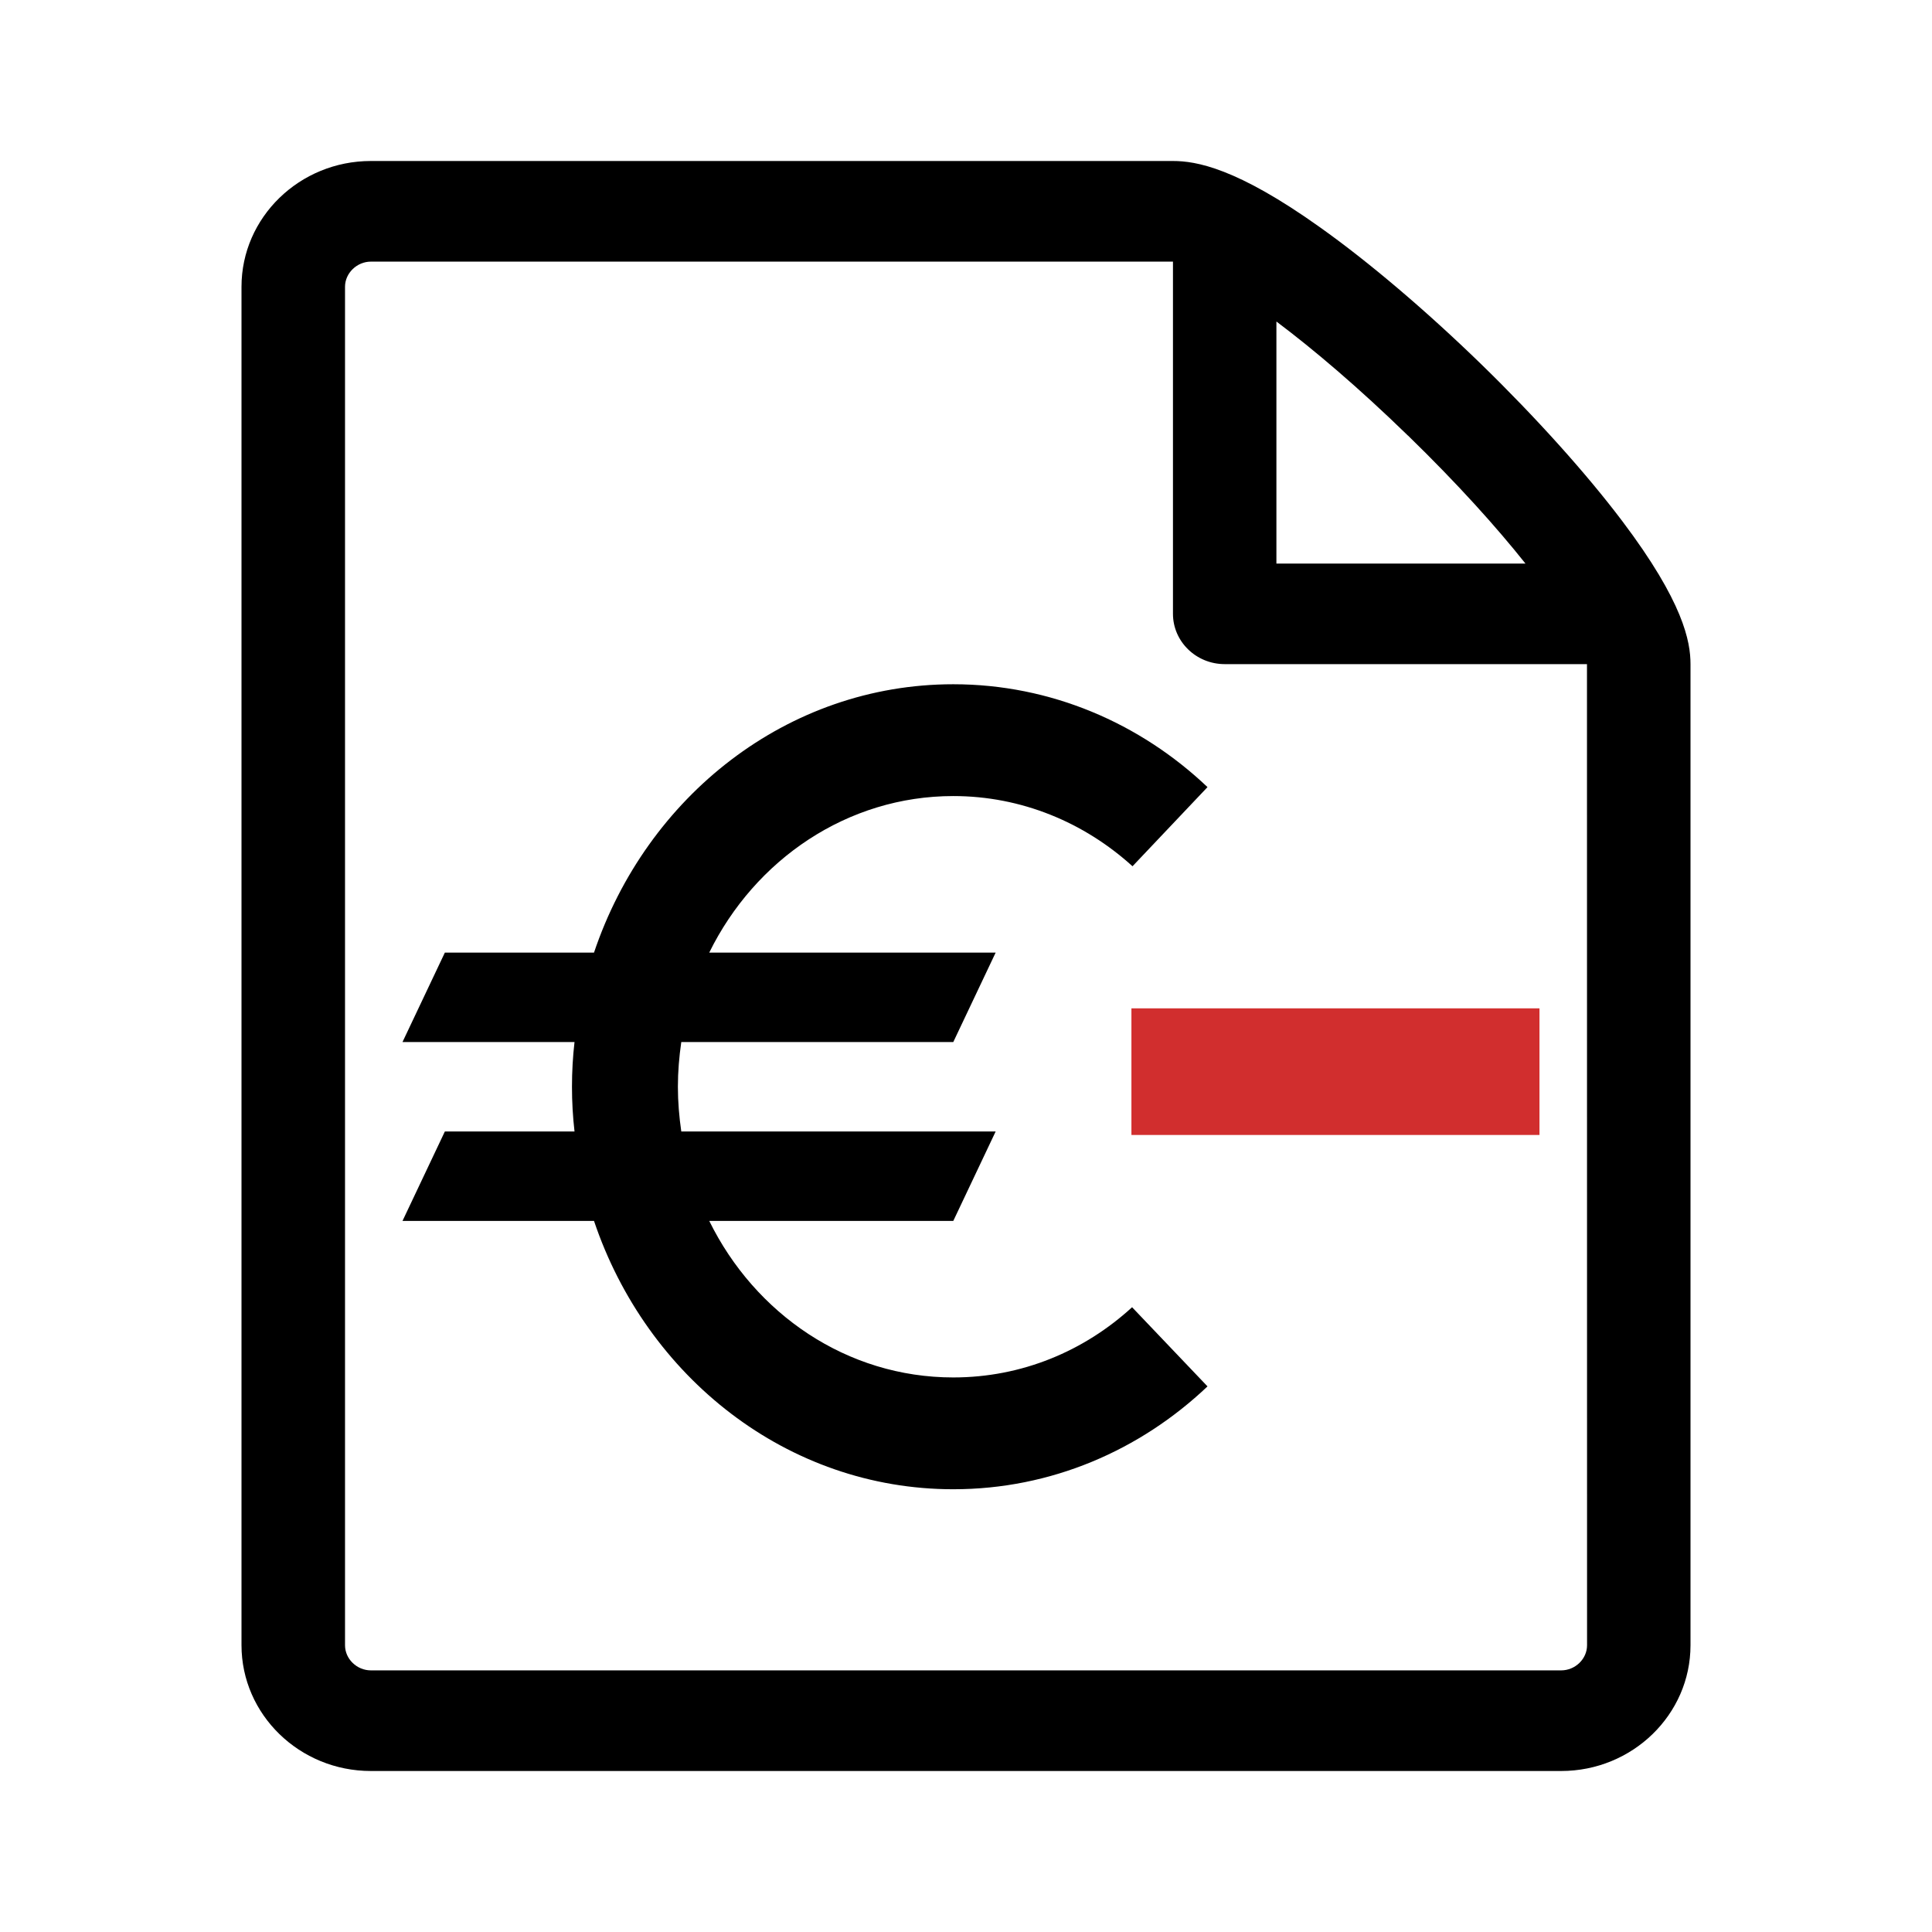
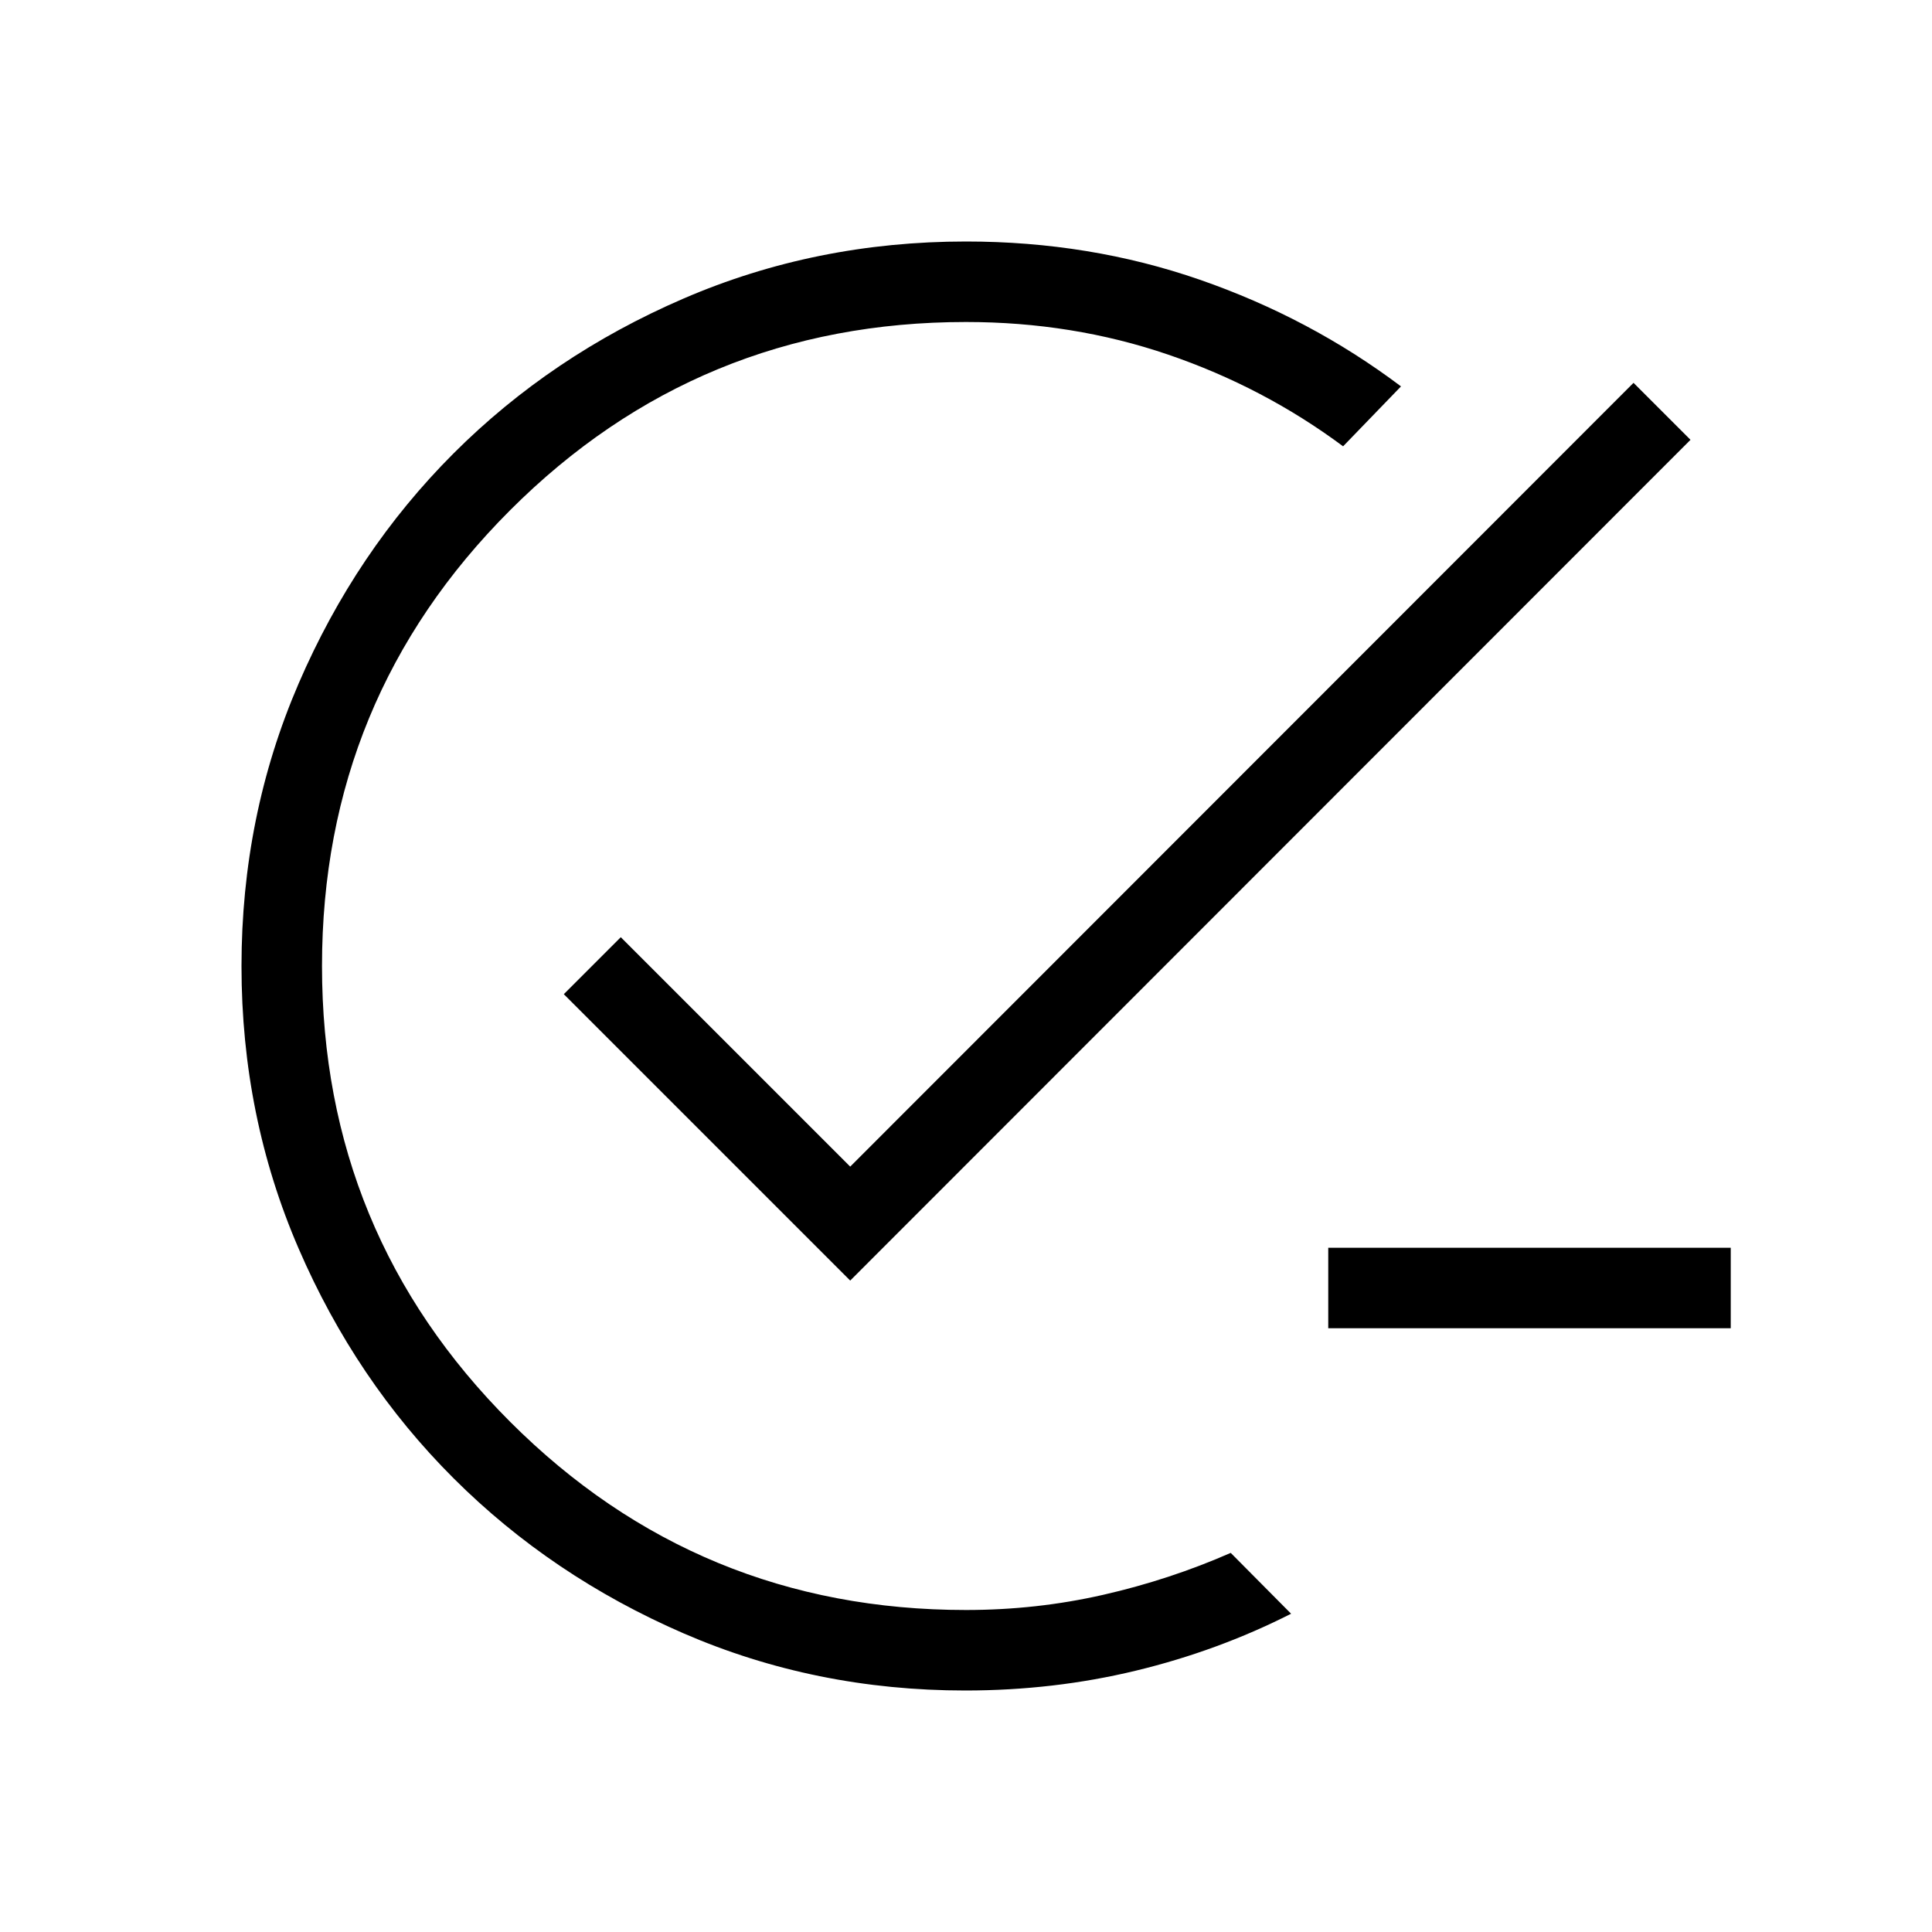
- <svg xmlns="http://www.w3.org/2000/svg" version="1.1" width="24" height="24" viewBox="0 0 24 24" id="svg6">
-   <defs id="defs10" />
-   <path fill="#000000" d="M 20.153,6.474 C 19.707,5.883 19.084,5.19 18.402,4.526 17.719,3.862 17.007,3.257 16.398,2.824 15.362,2.085 14.859,2 14.571,2 H 4.607 C 3.721,2 3,2.701 3,3.562 v 16.875 C 3,21.299 3.721,22 4.607,22 H 19.393 C 20.279,22 21,21.299 21,20.438 V 8.25 C 21,7.97 20.913,7.481 20.153,6.474 Z m -2.661,-1.062 c 0.617,0.6 1.101,1.14 1.458,1.589 H 15.856 V 3.994 c 0.462,0.347 1.018,0.818 1.634,1.417 v 0 z m 2.223,15.026 c 0,0.17 -0.147,0.312 -0.321,0.312 H 4.607 c -0.174,0 -0.321,-0.142 -0.321,-0.312 V 3.562 c 0,-0.169 0.148,-0.312 0.321,-0.312 0,0 9.963,0 9.964,0 v 4.375 c 0,0.345 0.288,0.625 0.643,0.625 h 4.5 z" id="path4" style="stroke-width:1.268" />
-   <g id="g195" transform="matrix(0.5263158,0,0,0.5555556,3.947368,6.833333)">
-     <g id="g191" />
-     <path d="M 15,18.5 C 12.49,18.5 10.32,17.08 9.24,15 H 15 l 1,-2 H 8.58 C 8.53,12.67 8.5,12.34 8.5,12 8.5,11.66 8.53,11.33 8.58,11 H 15 L 16,9 H 9.24 C 10.32,6.92 12.5,5.5 15,5.5 c 1.61,0 3.09,0.59 4.23,1.57 L 21,5.3 C 19.41,3.87 17.3,3 15,3 11.08,3 7.76,5.51 6.52,9 H 3 L 2,11 H 6.06 C 6.02,11.33 6,11.66 6,12 c 0,0.34 0.02,0.67 0.06,1 H 3 l -1,2 h 4.52 c 1.24,3.49 4.56,6 8.48,6 2.31,0 4.41,-0.87 6,-2.3 L 19.22,16.93 C 18.09,17.91 16.62,18.5 15,18.5 Z" id="path193" />
-   </g>
-   <path d="m 19.124,14.099 h -5.069 v -1.573 h 5.069 z" id="path3086-27-0-8" style="stroke-width:0.534;fill:#d12e2e;fill-opacity:1" />
+ <svg xmlns="http://www.w3.org/2000/svg" height="24px" viewBox="0 -960 960 960" width="24px" fill="#000">
+   <path d="M479.63-120q-74.5 0-140.03-28.42-65.52-28.43-114.18-76.99-48.66-48.56-77.04-114.2Q120-405.26 120-479.9q0-74.64 28.35-140.38 28.35-65.73 76.95-114.36 48.6-48.63 114.3-76.99Q405.3-840 480-840q61.41 0 116.2 19 54.8 19 99.95 53l-28.77 29.77q-39.53-29.39-86.98-45.58Q532.96-800 480-800q-133 0-226.5 93.5T160-480q0 133 93.5 226.5T480-160q35.08 0 68.15-7.54 33.08-7.54 63.39-20.84l30 30.23q-36.39 18.46-77.16 28.3-40.76 9.85-84.75 9.85ZM660-300h200v-40H660ZM422.46-323.69 280.15-466l28.31-28.31 114 114 389.23-389.46L840-741.46 422.46-323.69Z" />
</svg>
